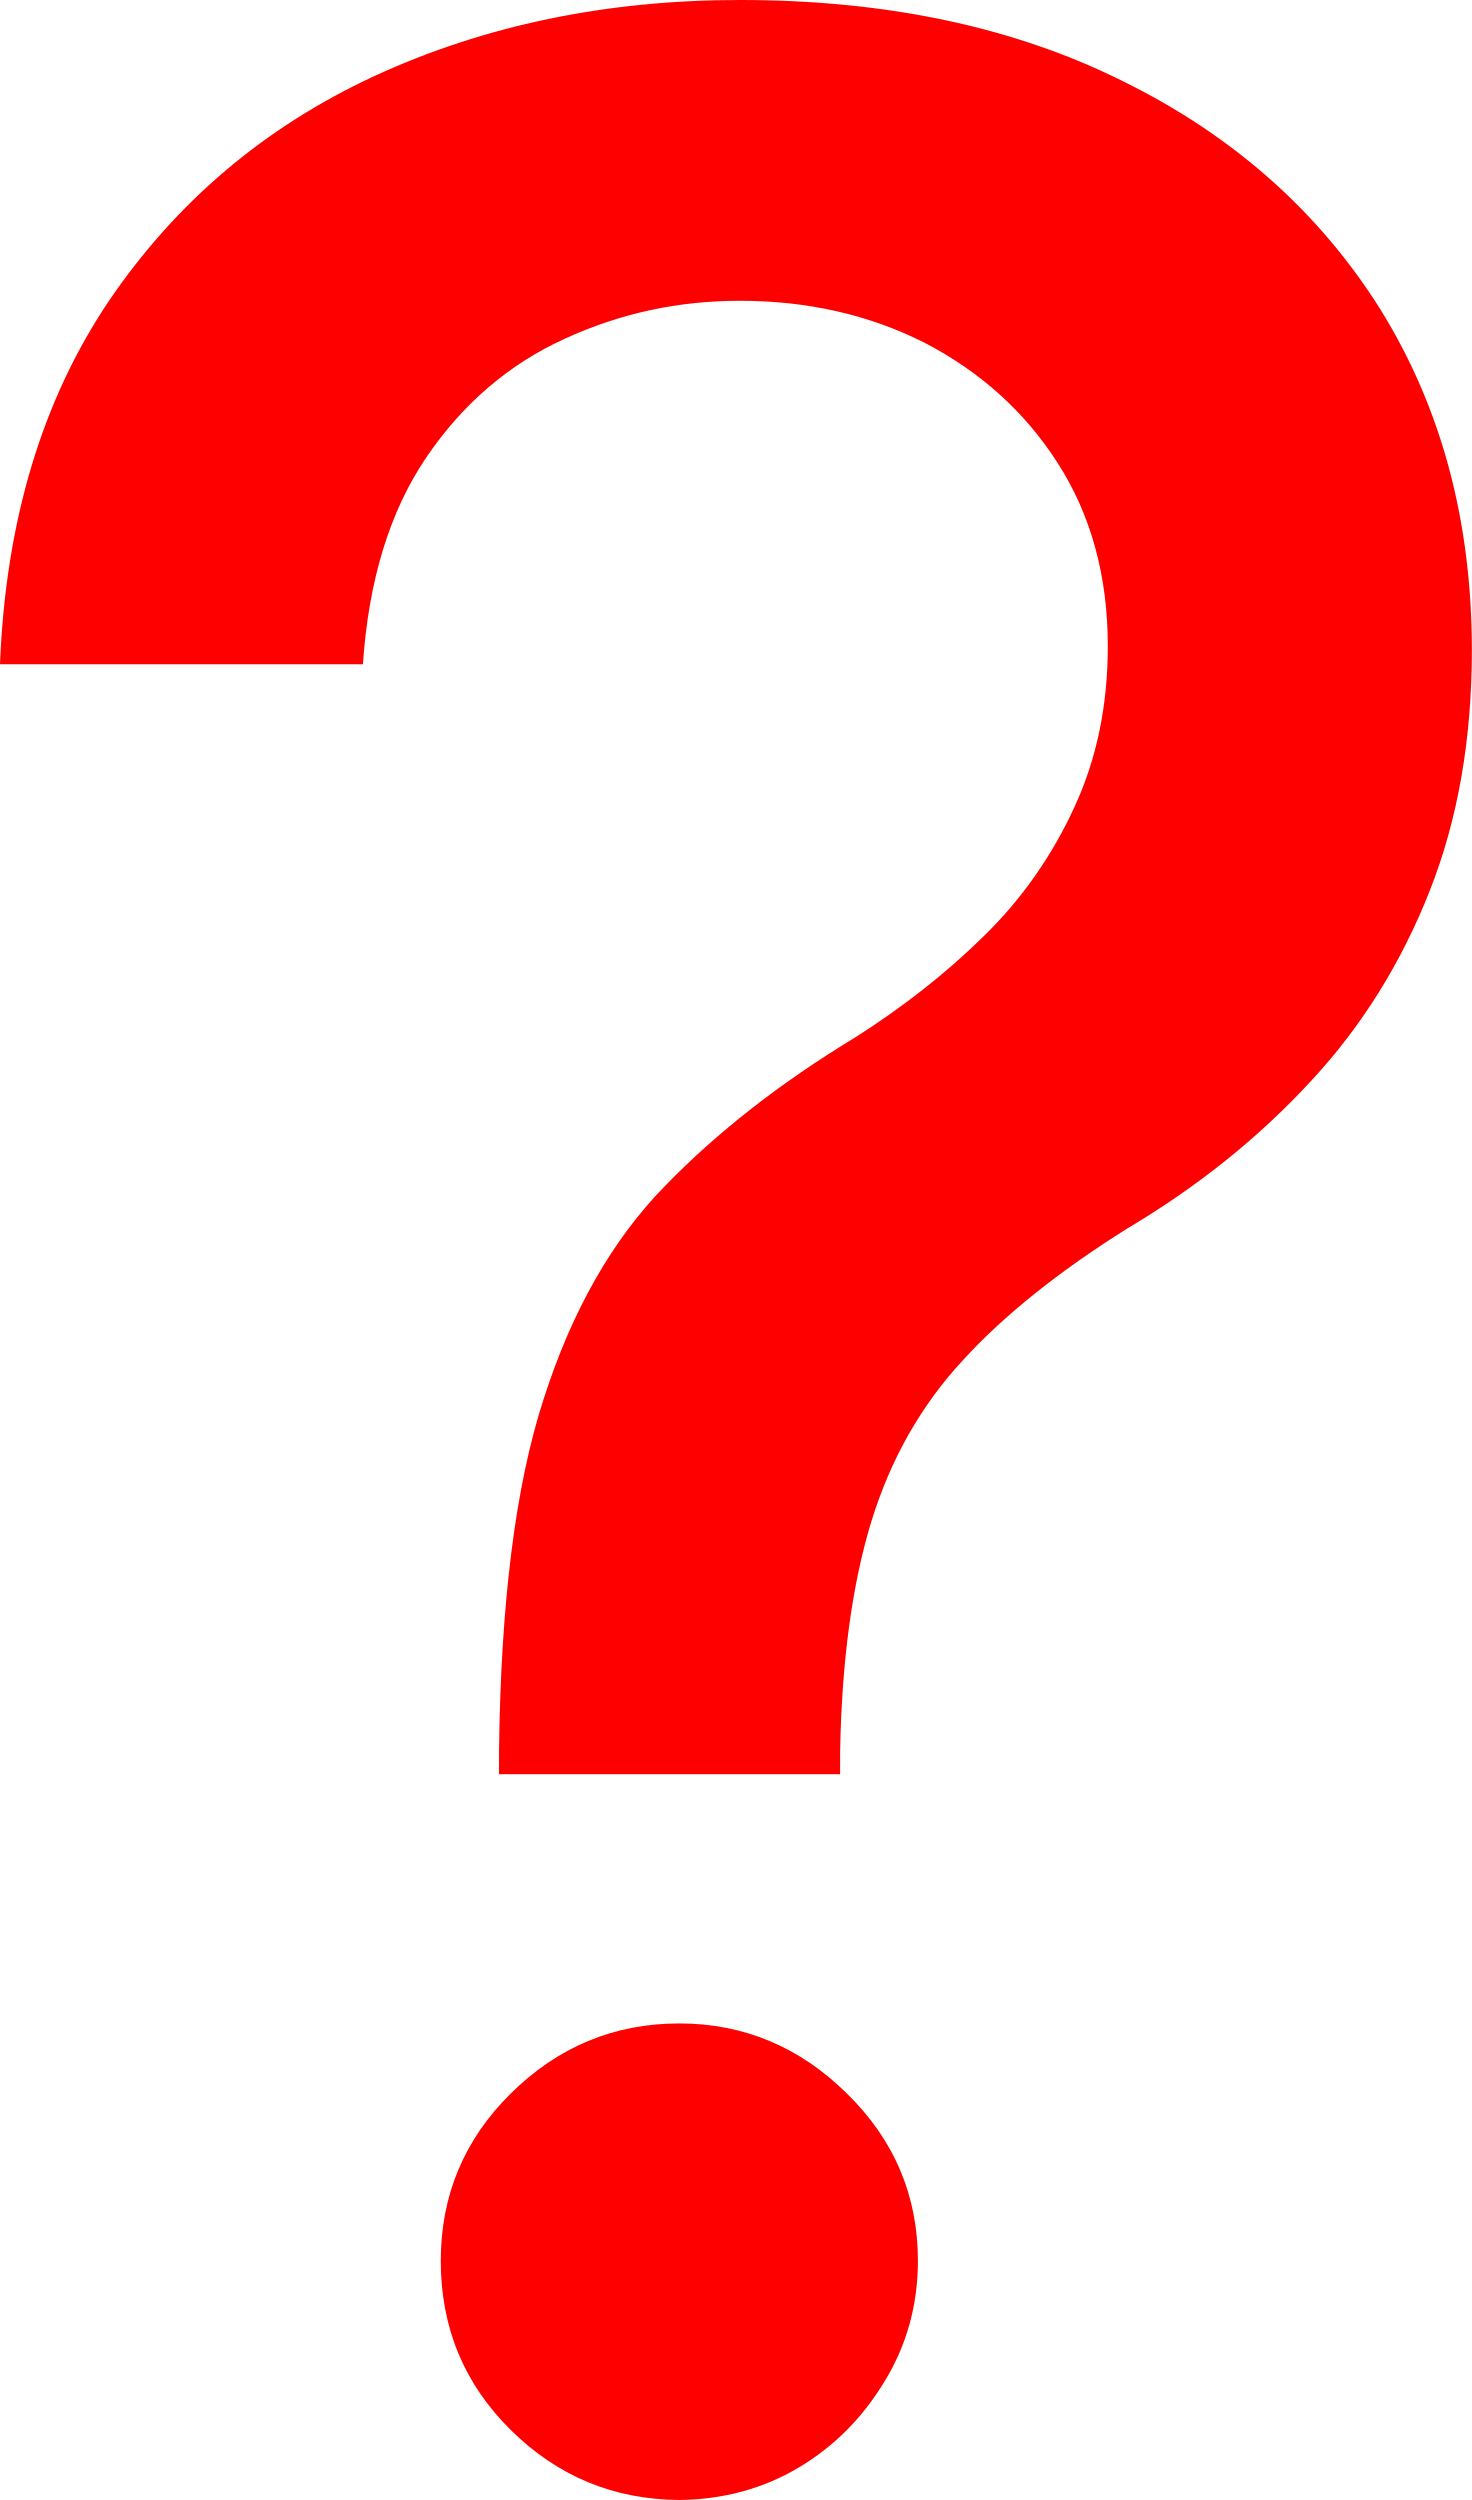
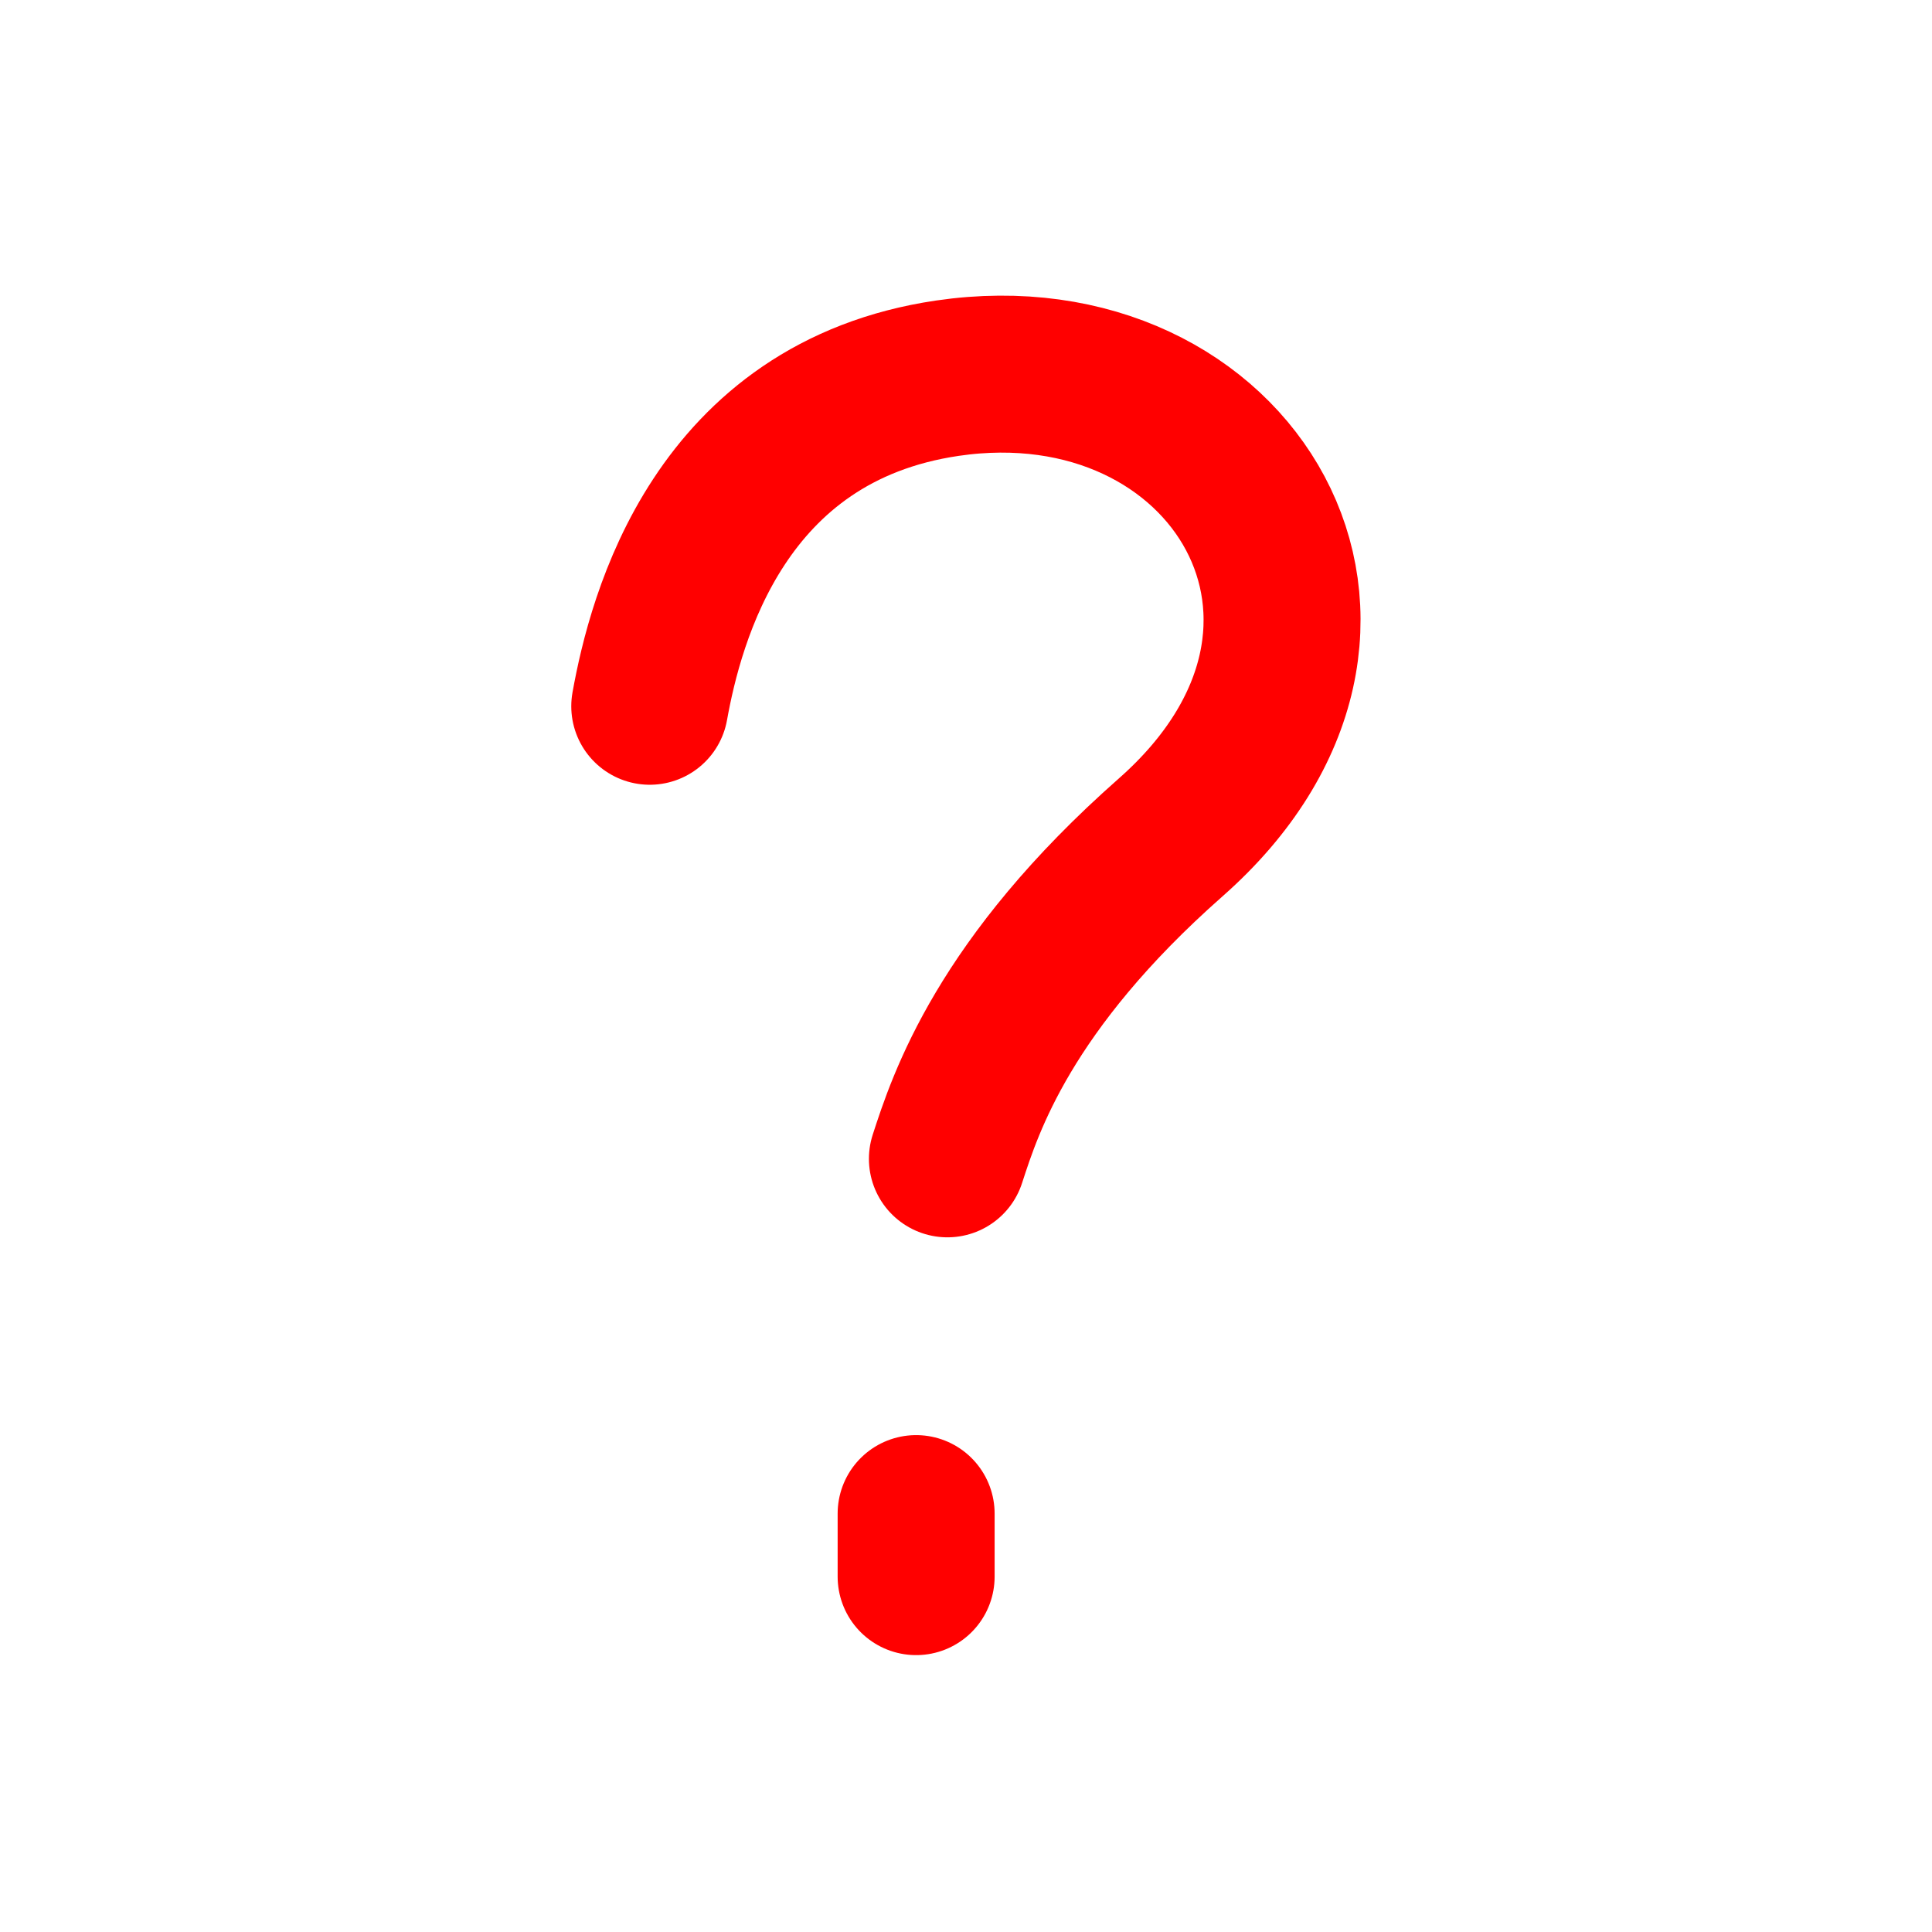
- <svg xmlns="http://www.w3.org/2000/svg" shape-rendering="geometricPrecision" image-rendering="optimizeQuality" fill-rule="evenodd" fill="red" viewBox="0 0 301 511.26">
-   <path fill-rule="nonzero" d="M102.05 362.83v-4.57c.35-30.36 3.33-54.41 9.17-72.28 5.73-17.86 13.97-32.4 24.73-43.4 10.77-11.11 23.72-21.19 38.84-30.36 9.73-6.18 18.55-13.05 26.34-20.72 7.78-7.57 13.96-16.39 18.55-26.35 4.58-9.85 6.87-20.84 6.87-32.98 0-14.43-3.44-26.92-10.31-37.57-6.76-10.54-15.92-18.67-27.15-24.5-11.34-5.73-23.93-8.59-37.79-8.59-12.48 0-24.39 2.51-35.84 7.78-11.34 5.16-20.85 13.28-28.3 24.28-7.44 10.99-11.79 25.09-12.94 42.27H0c1.15-29.22 8.59-53.95 22.22-74.22 13.75-20.27 31.85-35.63 54.29-46.04C99.08 5.16 124.05 0 151.3 0c30 0 56.12 5.49 78.57 16.72 22.45 11.11 39.97 26.69 52.46 46.61C294.69 83.26 301 106.4 301 132.98c0 18.2-2.86 34.58-8.59 49.13-5.73 14.54-13.75 27.6-24.28 38.93-10.55 11.46-23.03 21.54-37.68 30.24-13.86 8.71-25.09 17.64-33.56 26.92-8.59 9.27-14.78 20.27-18.67 32.87-3.9 12.71-6.08 28.4-6.41 47.19v4.57h-69.76zm36.88 148.43c-13.39-.1-24.85-4.8-34.47-14.31-9.62-9.5-14.32-21.07-14.32-34.59 0-13.28 4.7-24.73 14.32-34.24s21.08-14.32 34.47-14.32c13.17 0 24.62 4.81 34.25 14.32 9.73 9.51 14.54 20.96 14.54 34.24 0 8.93-2.28 17.18-6.75 24.52-4.47 7.44-10.32 13.4-17.64 17.75-7.33 4.35-15.47 6.53-24.4 6.63z" />
+ <svg xmlns="http://www.w3.org/2000/svg" width="16" height="16" fill="none" stroke="red" stroke-width="1.3" stroke-linecap="round">
+   <path d="M5.381 5.849c.131-.727.575-2.439 2.465-2.717 2.363-.347 3.821 2.065 1.849 3.803-1.381 1.218-1.699 2.2-1.849 2.662m-.259 2.938v.522" />
</svg>
